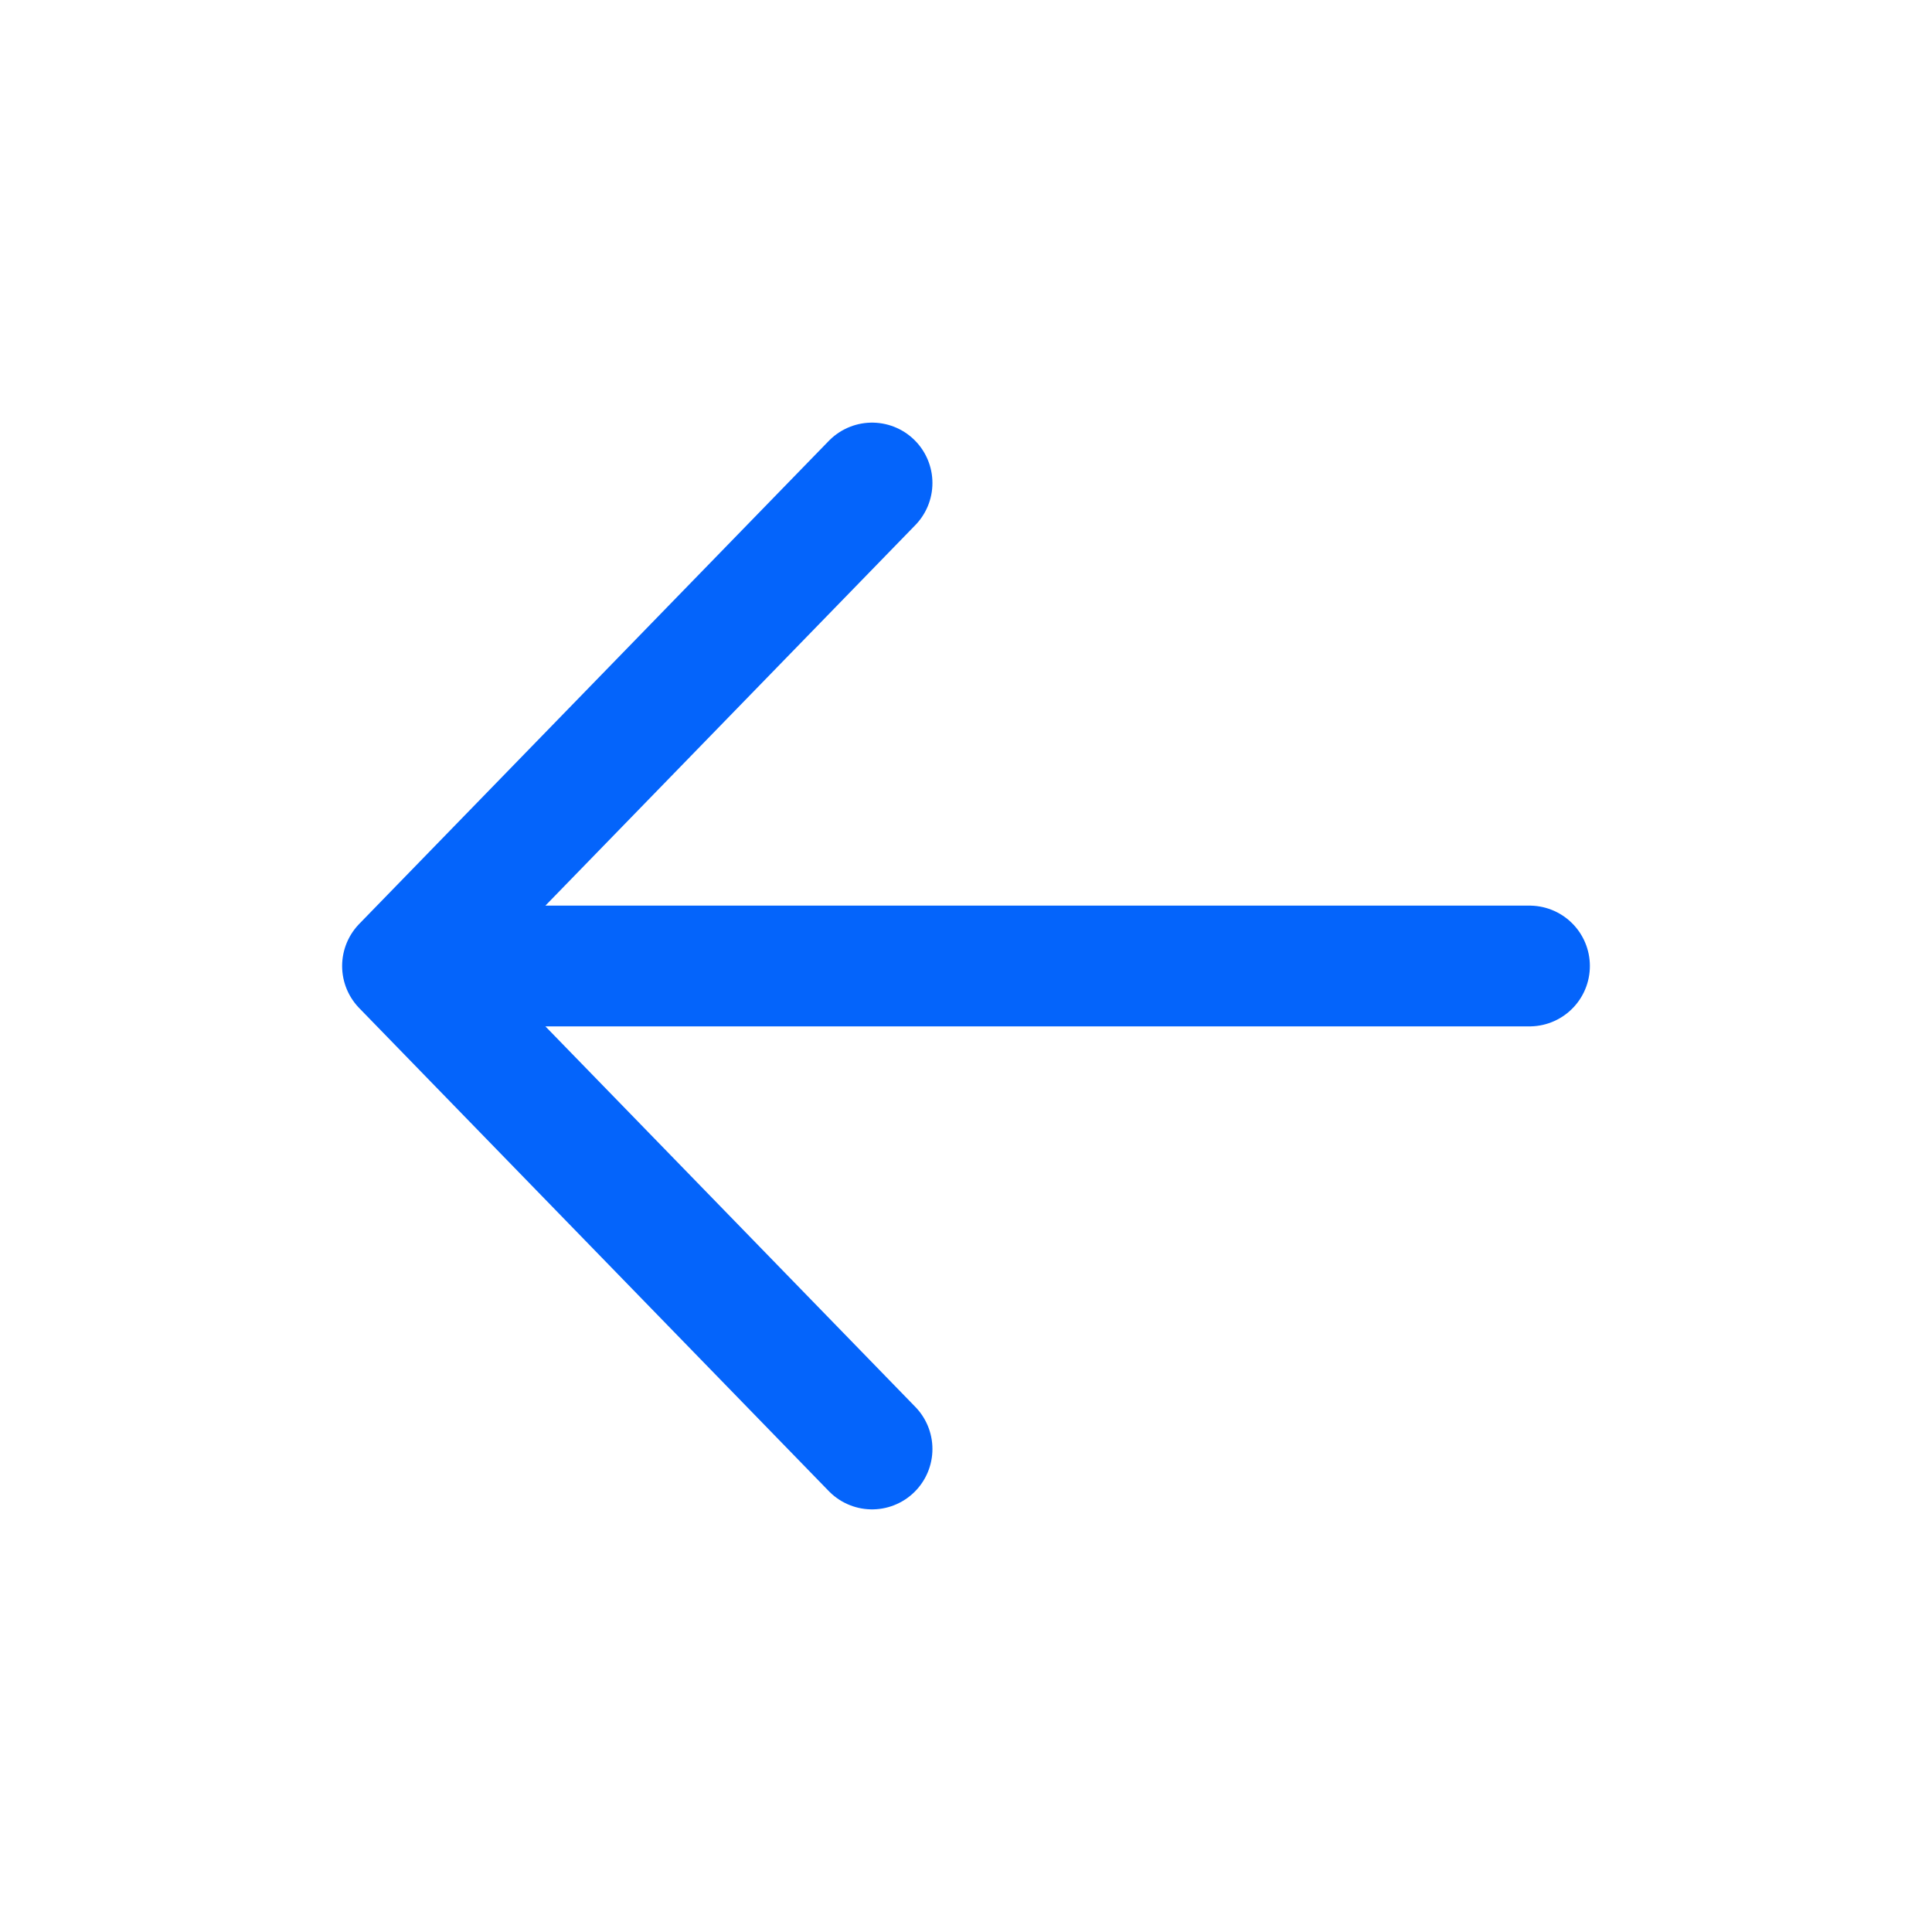
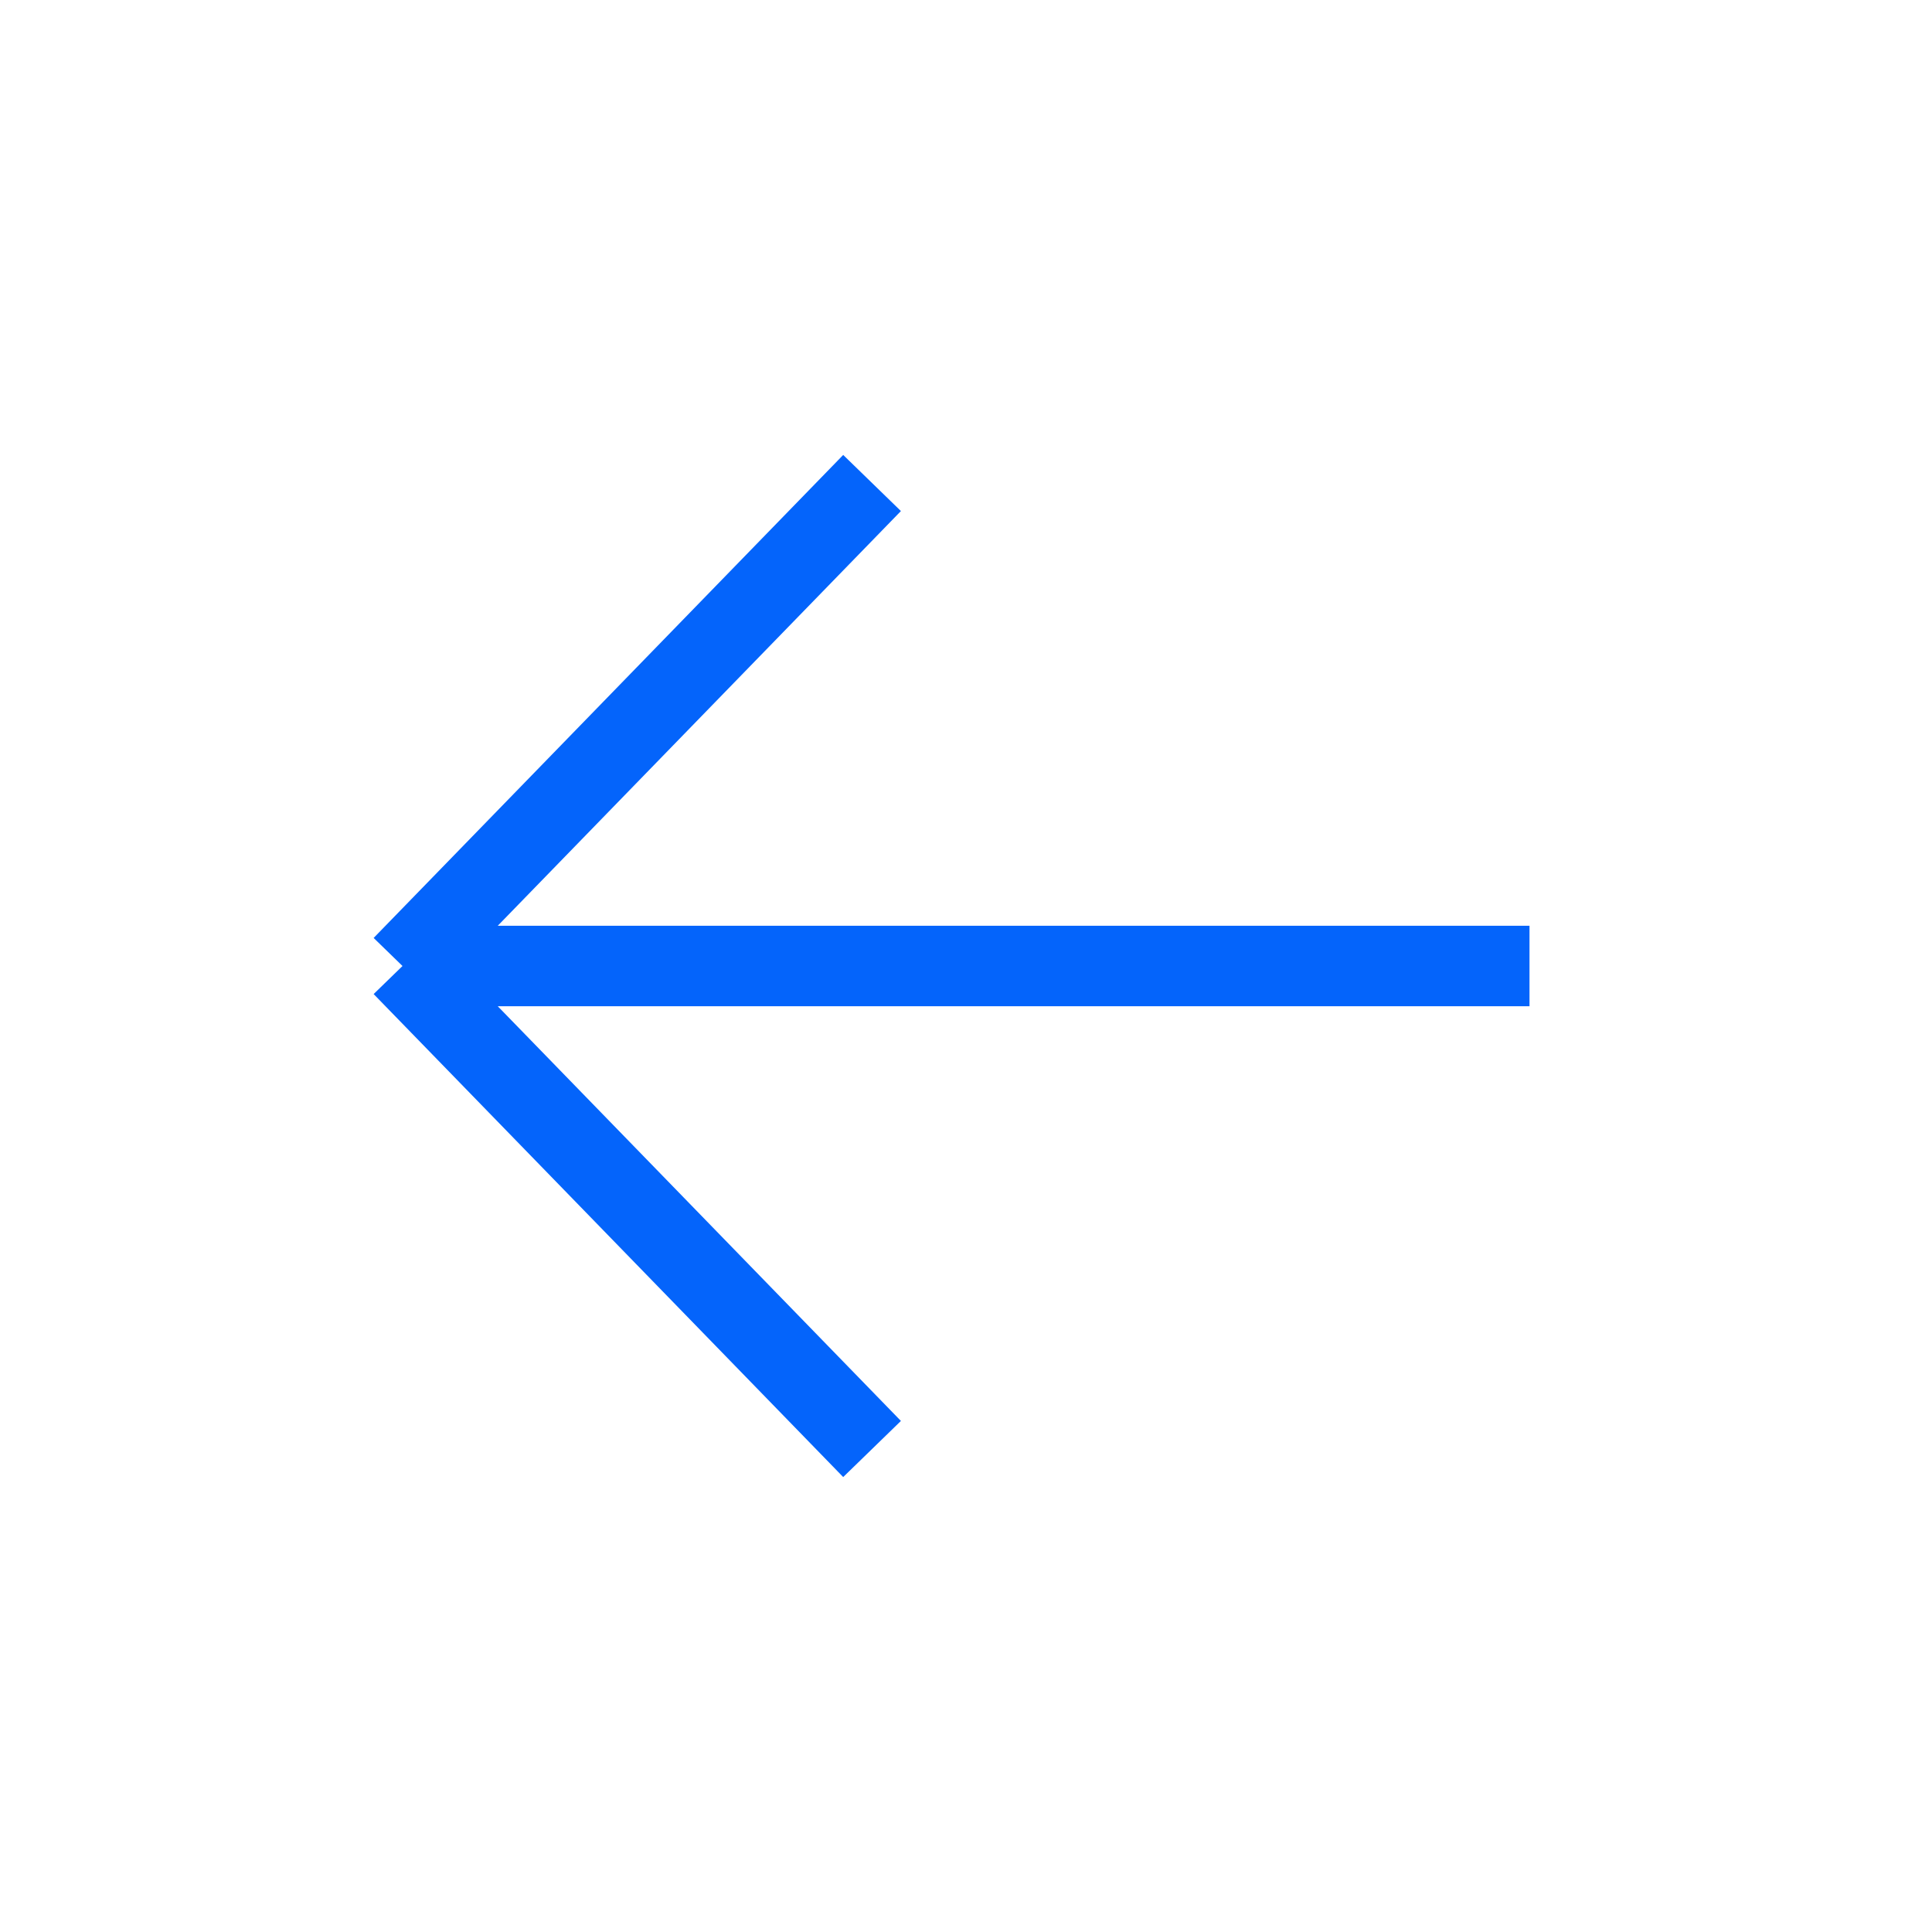
<svg xmlns="http://www.w3.org/2000/svg" width="24" height="24" viewBox="0 0 24 24" fill="none">
-   <path d="M5 12L19 12M5 12L10.833 18M5 12L10.833 6" stroke="#0464FB" stroke-width="1.5" stroke-linecap="round" stroke-linejoin="round" />
+   <path d="M5 12L19 12M5 12L10.833 18M5 12L10.833 6" stroke="#0464FB" strokeWidth="1.5" strokeLinecap="round" stroke-linejoin="round" />
</svg>
